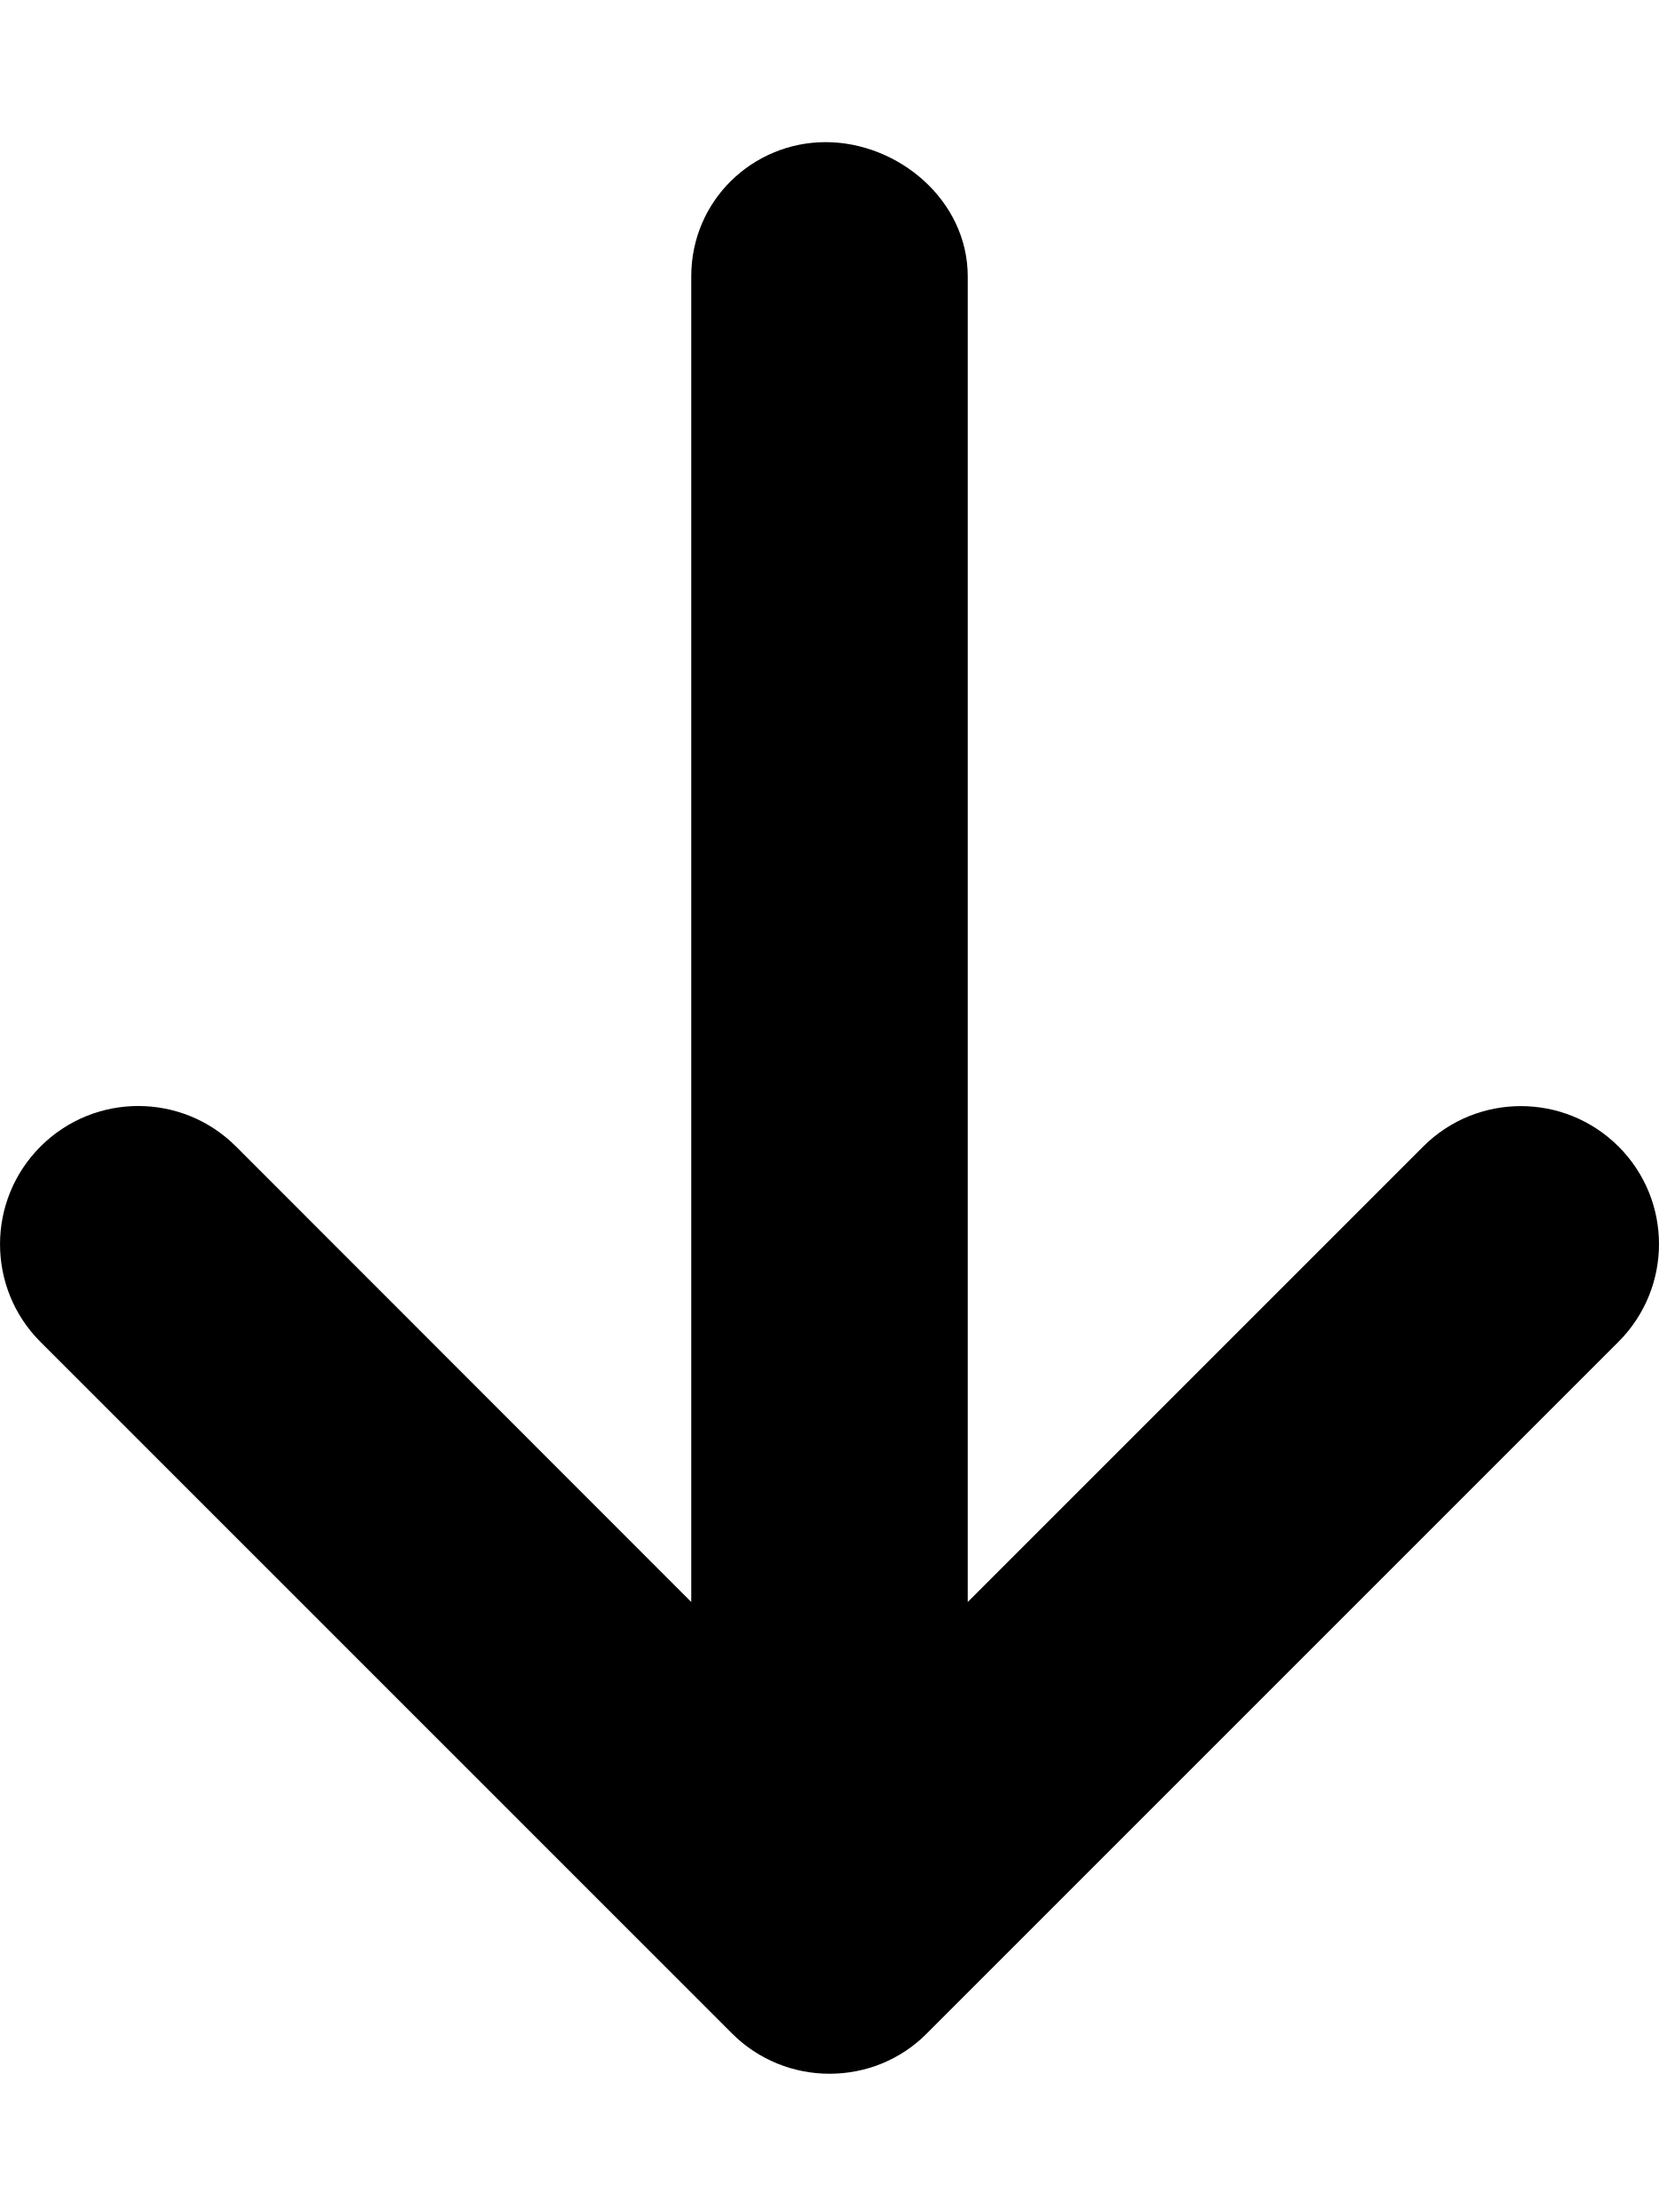
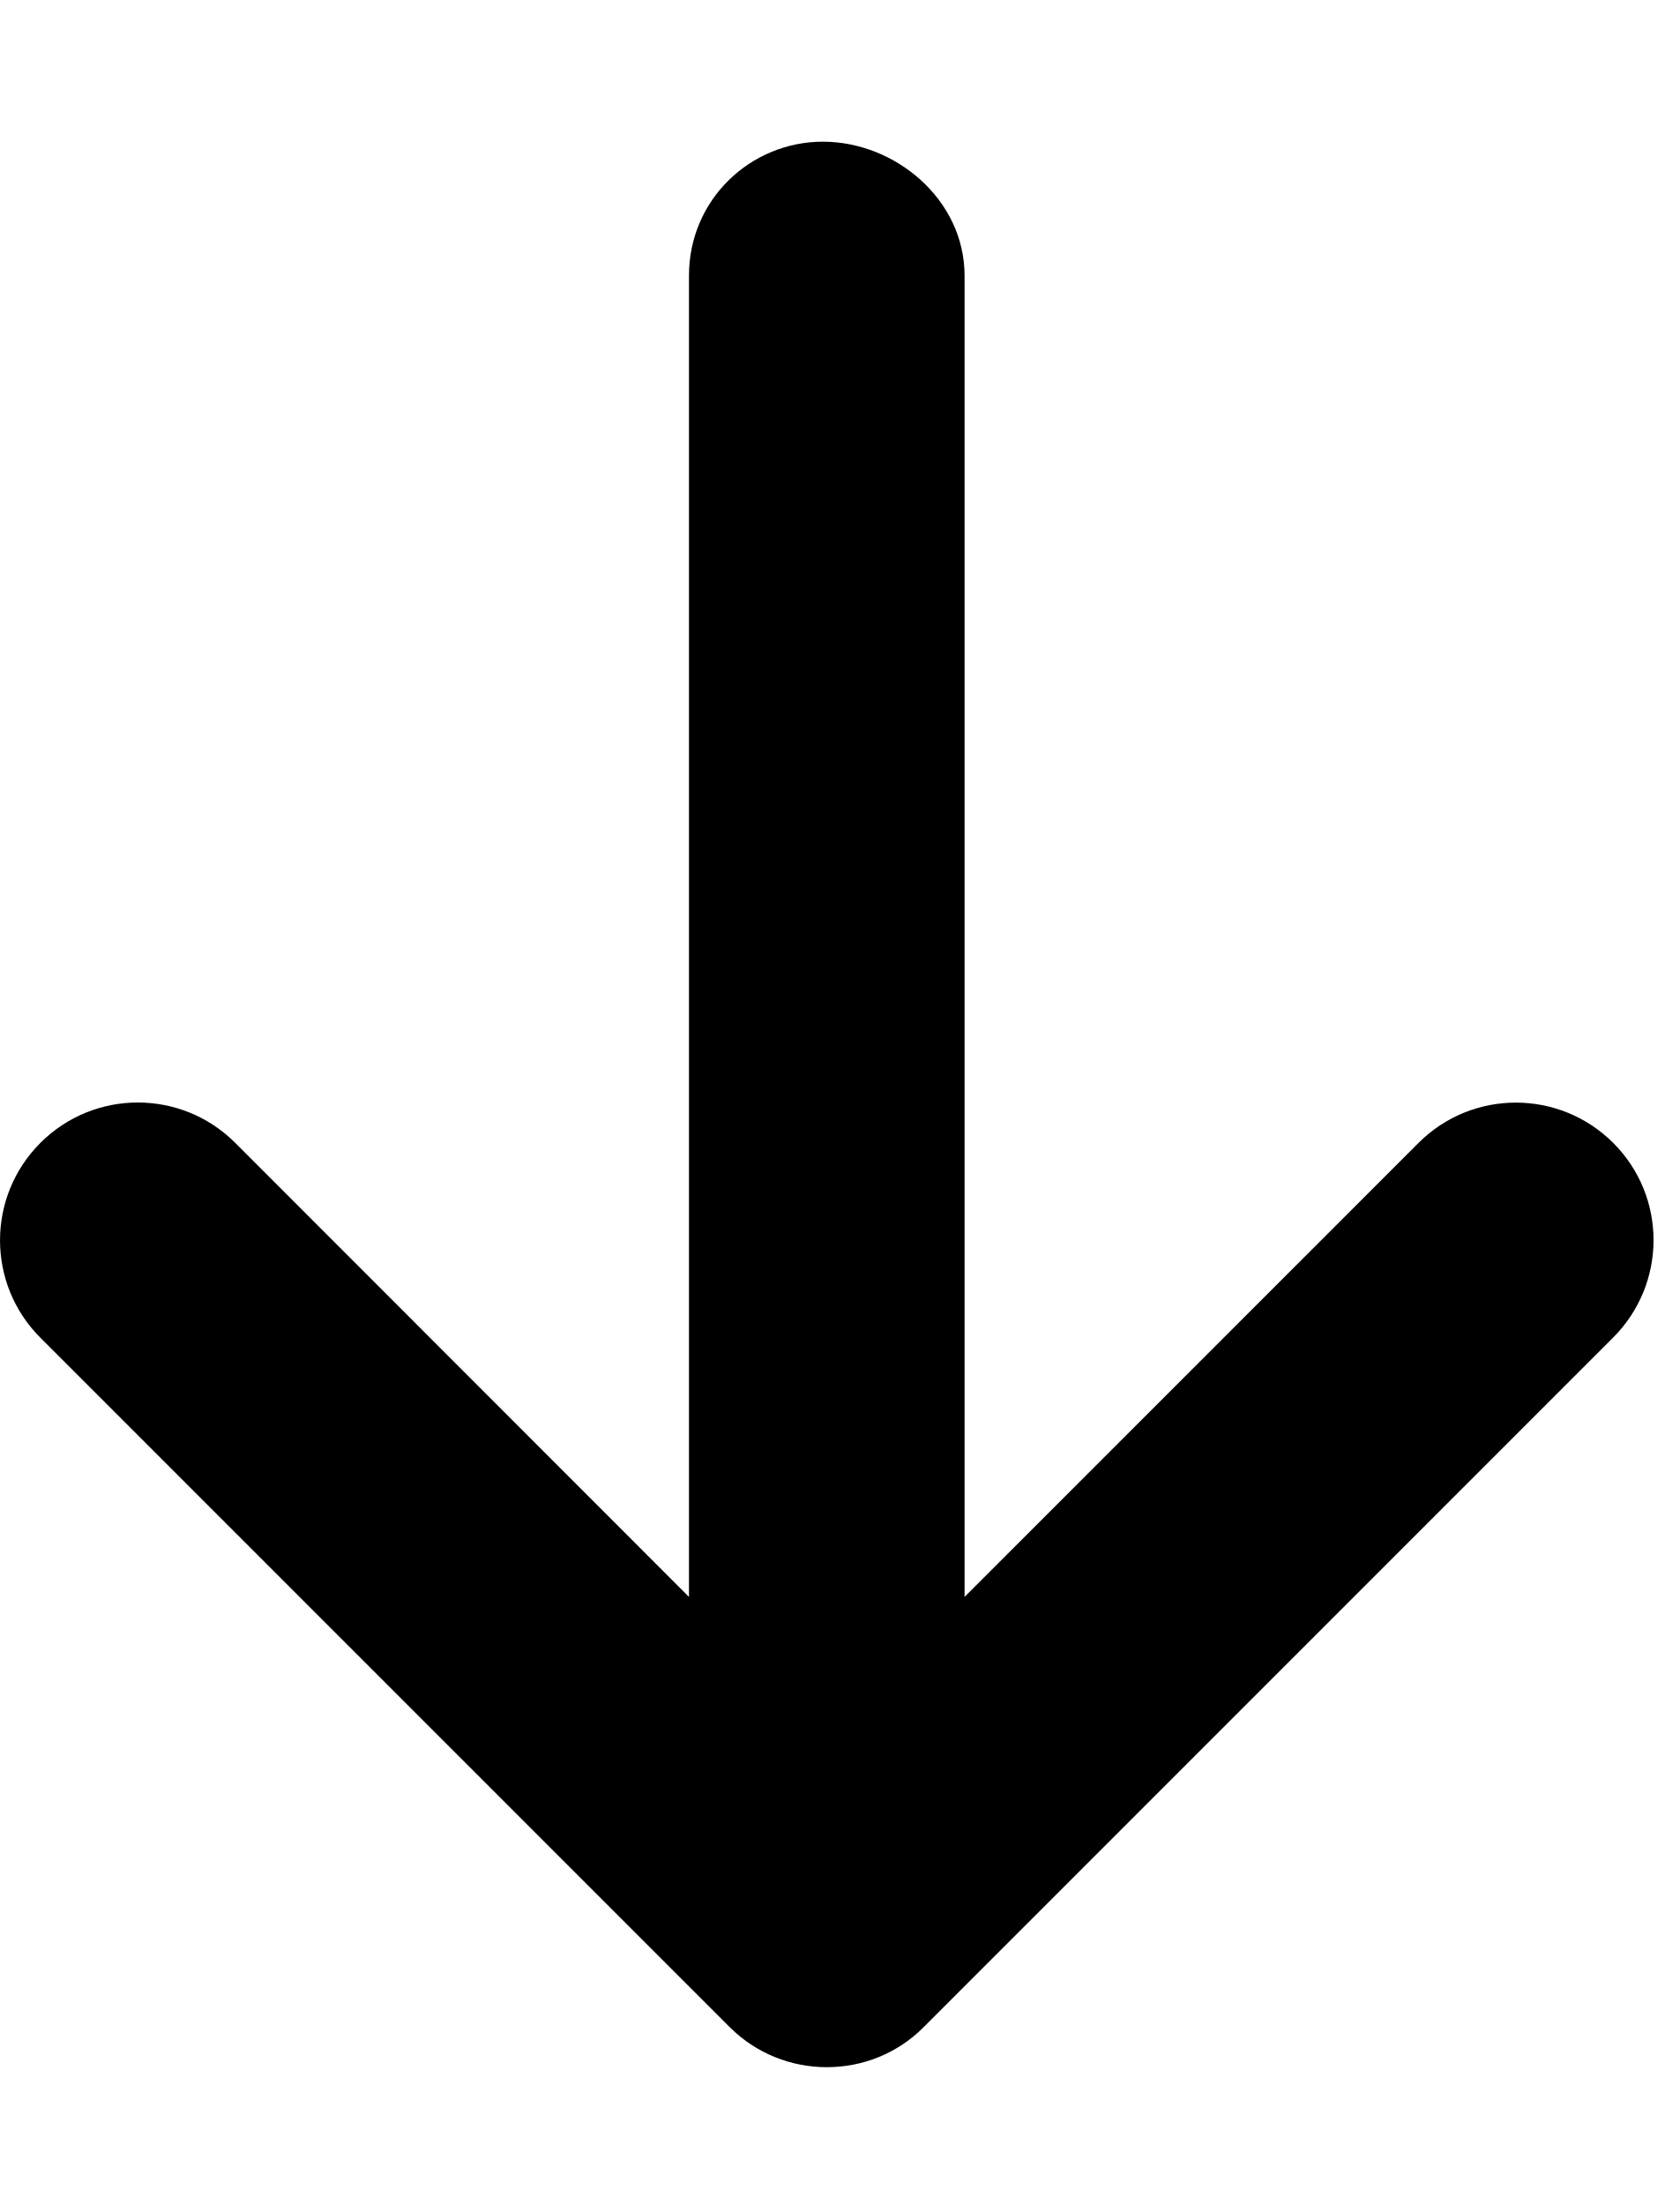
- <svg xmlns="http://www.w3.org/2000/svg" viewBox="0 0 384 512">
+ <svg xmlns="http://www.w3.org/2000/svg" viewBox="0 0 390 512">
  <path d="M374.6 310.6l-160 160C208.4 476.9 200.2 480 192 480s-16.38-3.125-22.62-9.375l-160-160c-12.5-12.5-12.5-32.75 0-45.25s32.75-12.5 45.25 0L160 370.8V64c0-17.69 14.33-31.1 31.1-31.1S224 46.31 224 64v306.8l105.4-105.4c12.5-12.5 32.75-12.5 45.25 0S387.1 298.1 374.6 310.6z" />
</svg>
